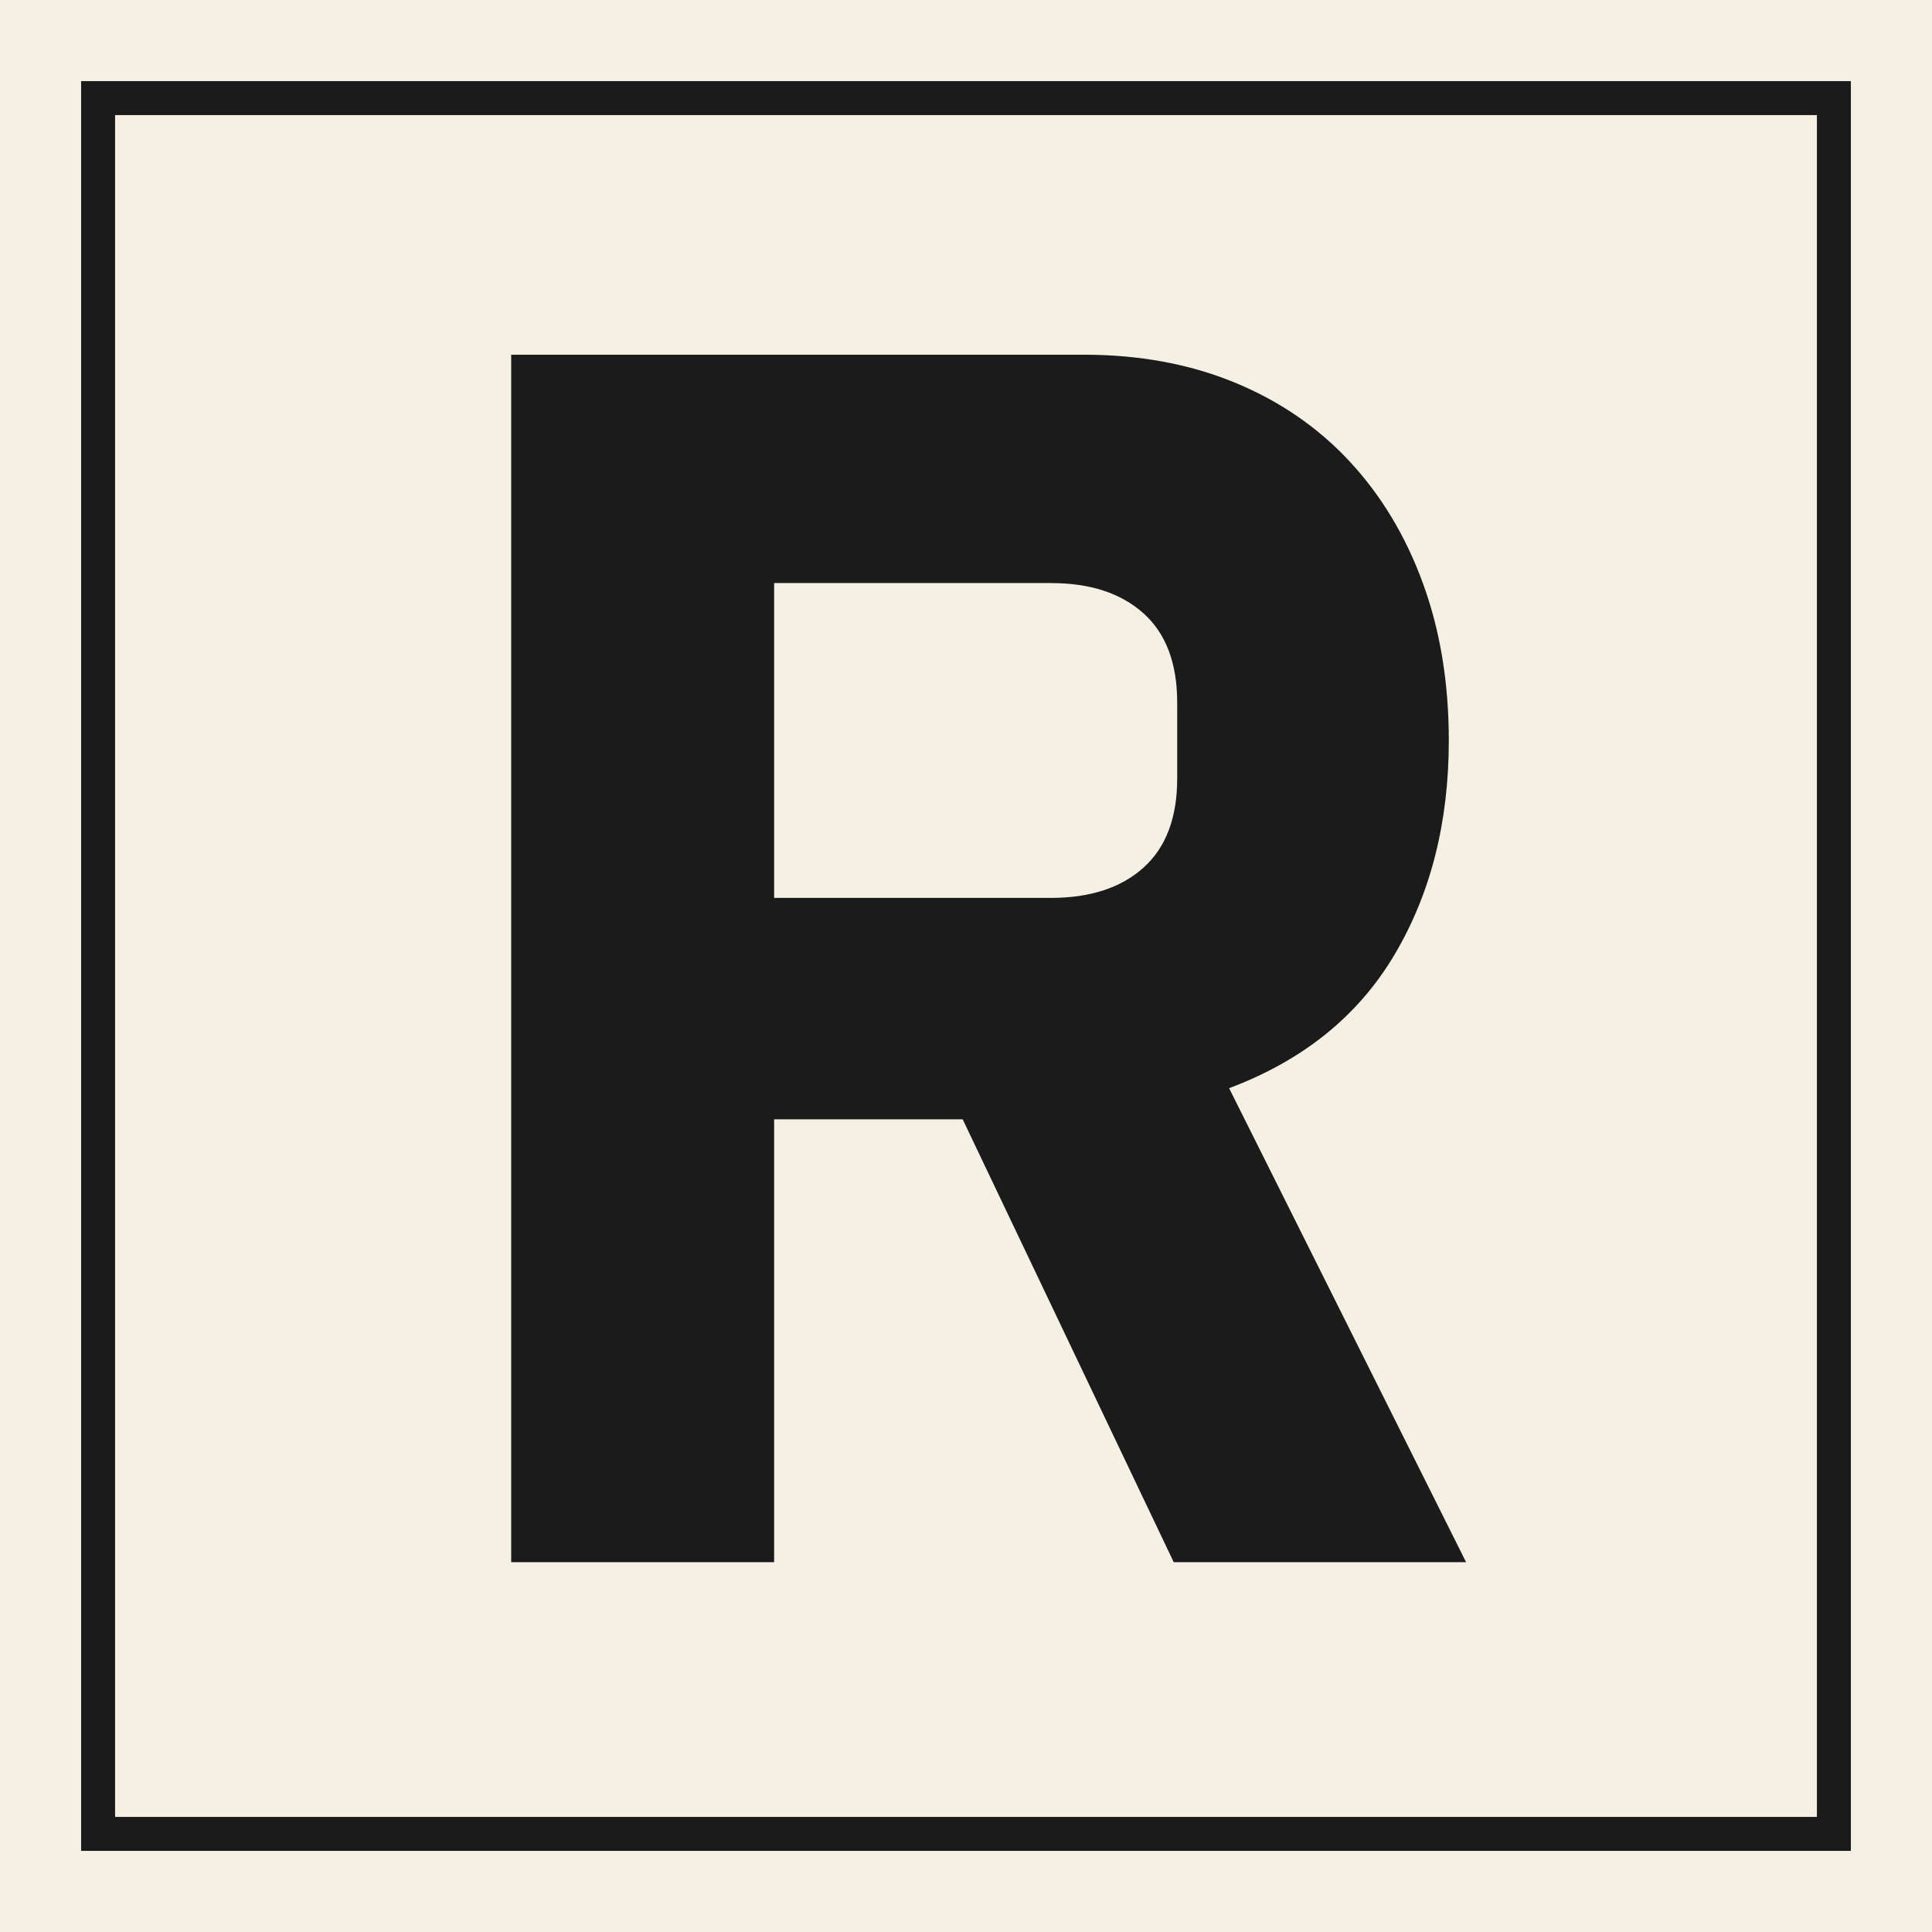
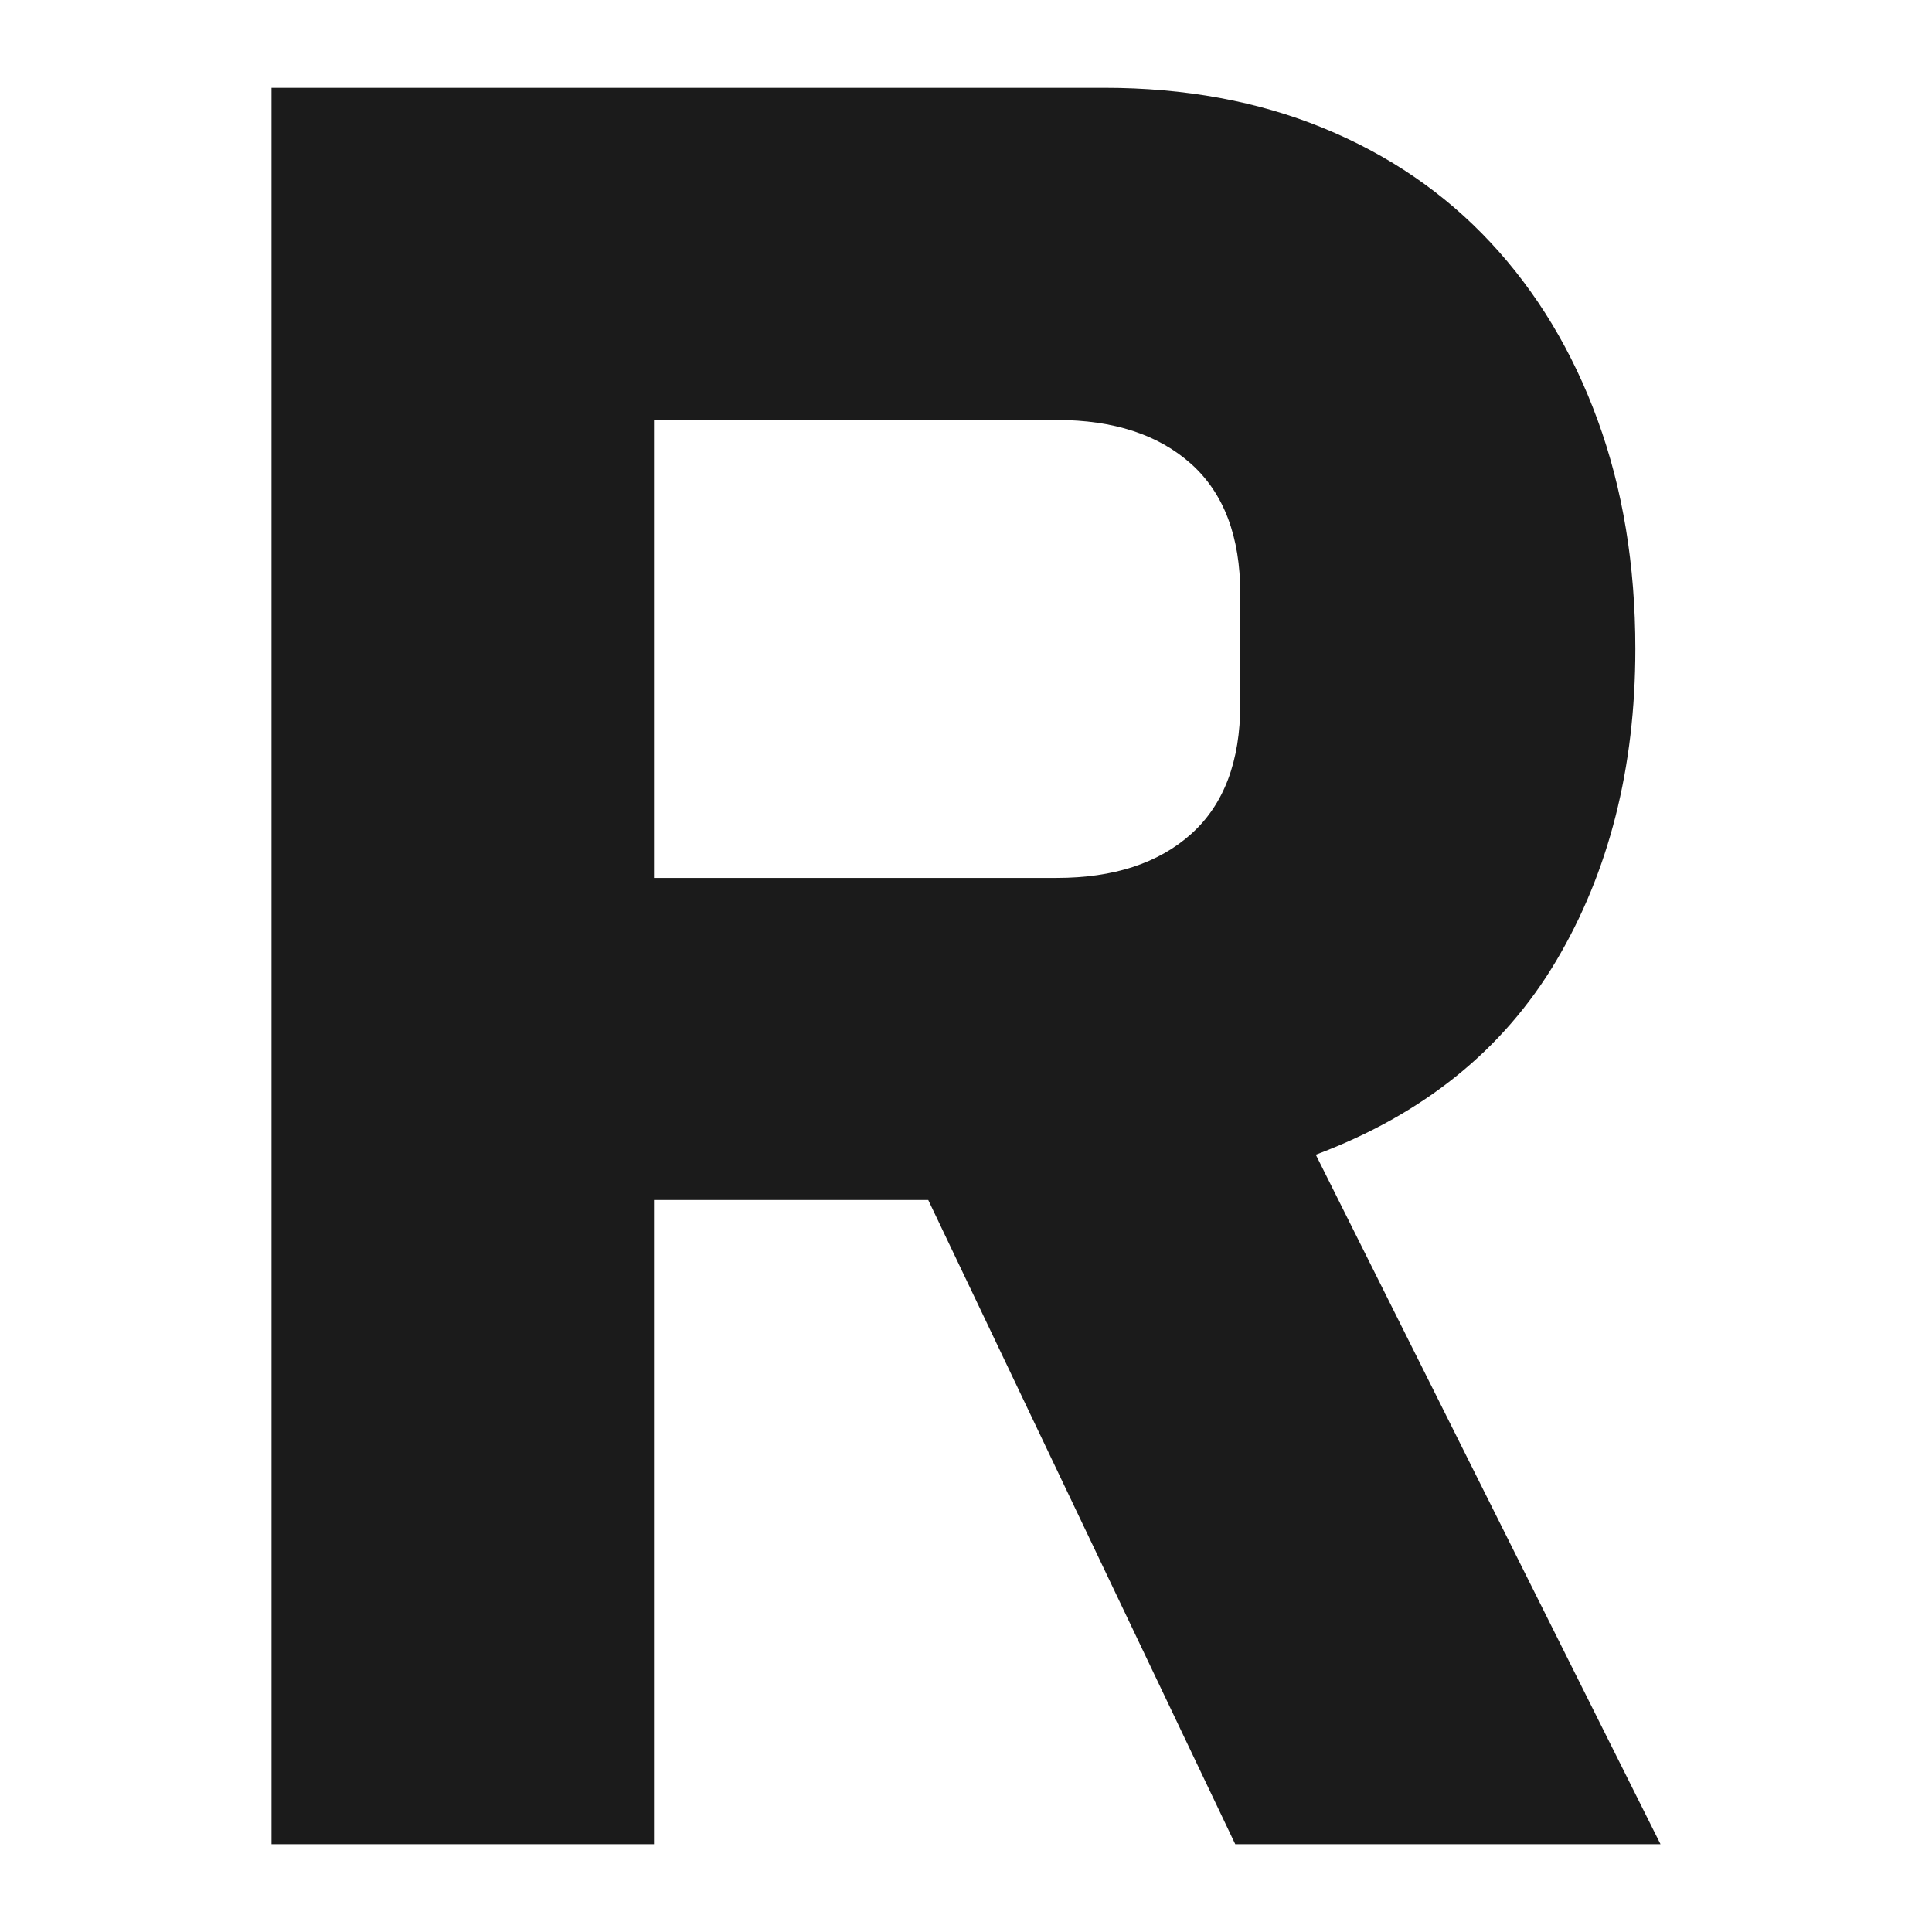
- <svg xmlns="http://www.w3.org/2000/svg" width="13" height="13" viewBox="0 0 13 13">
-   <g transform="scale(0.02539062)">
-     <rect width="512" height="512" fill="#F5F0E4" />
-     <rect x="26" y="26" width="460" height="460" fill="none" stroke="#1B1B1B" stroke-width="9" />
-     <g transform="translate(21.06 13.06) scale(0.941176)">
-       <path fill="#1B1B1B" fill-rule="nonzero" d="M195.6 426H121.56V86H282.79Q306.17 86 325.17 93.79Q344.17 101.59 357.56 115.96Q370.96 130.33 378.26 150.3Q385.57 170.27 385.57 194.62Q385.57 229.21 370.23 255.03Q354.88 280.84 323.71 292.53L390.44 426H308.12L248.69 301.3H195.6ZM273.54 238.95Q290.1 238.95 299.6 230.43Q309.09 221.9 309.09 205.34V183.91Q309.09 167.35 299.6 158.82Q290.1 150.3 273.54 150.3H195.6V238.95Z" />
-     </g>
+ <svg xmlns="http://www.w3.org/2000/svg" width="16" height="16" viewBox="86.00 78.00 352.00 352.00" fill="none">
+   <g transform="translate(21.06 13.06) scale(0.941176)">
+     <path fill="#1B1B1B" fill-rule="nonzero" d="M195.6 426H121.56V86H282.79Q306.17 86 325.17 93.79Q344.17 101.59 357.56 115.96Q370.96 130.33 378.26 150.3Q385.57 170.27 385.57 194.62Q385.57 229.21 370.23 255.03Q354.88 280.84 323.71 292.53L390.44 426H308.12L248.69 301.3H195.6ZM273.54 238.95Q290.1 238.95 299.6 230.43Q309.09 221.9 309.09 205.34V183.91Q309.09 167.35 299.6 158.82Q290.1 150.3 273.54 150.3H195.6V238.95Z" />
  </g>
</svg>
